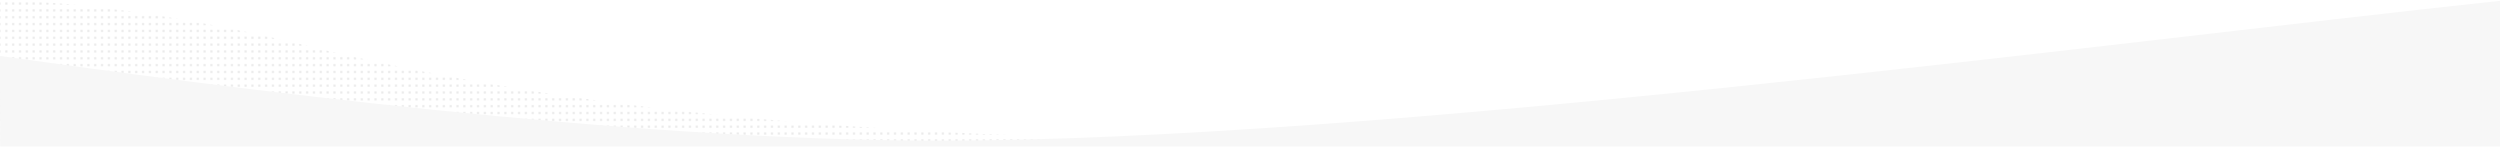
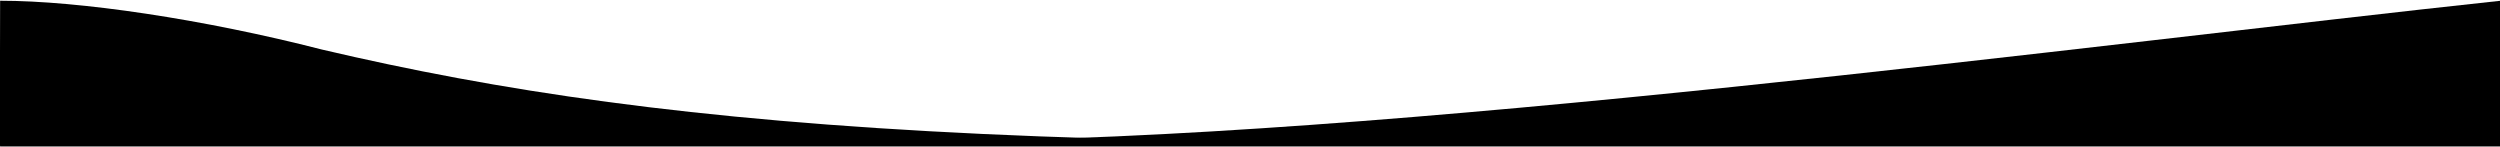
<svg xmlns="http://www.w3.org/2000/svg" xmlns:xlink="http://www.w3.org/1999/xlink" version="1.1" id="Layer_1" x="0px" y="0px" width="2560px" height="150px" viewBox="0 0 2560 150" style="enable-background:new 0 0 2560 150;" xml:space="preserve">
  <style type="text/css">
	.st0{fill:none;}
	.st1{opacity:0.07;enable-background:new    ;}
	.st2{fill:url(#SVGID_1_);}
	.st3{fill:#F7F7F7;}
</style>
  <pattern y="149.25" width="7" height="7" patternUnits="userSpaceOnUse" id="SVGID_2_" viewBox="0 -7 7 7" style="overflow:visible;">
    <g>
-       <rect y="-7" class="st0" width="7" height="7" />
+       <rect y="-7" className="st0" width="7" height="7" />
      <g>
-         <rect y="-7" class="st0" width="7" height="7" />
+         <rect y="-7" className="st0" width="7" height="7" />
        <g>
-           <rect y="-7" class="st0" width="7" height="7" />
+           <rect y="-7" className="st0" width="7" height="7" />
          <g>
-             <rect y="-7" class="st0" width="7" height="7" />
-             <circle class="st1" cx="3.5" cy="-3.5" r="1.4" />
+             <rect y="-7" className="st0" width="7" height="7" />
+             <circle className="st1" cx="3.5" cy="-3.5" r="1.4" />
          </g>
        </g>
      </g>
    </g>
  </pattern>
  <pattern id="SVGID_1_" xlink:href="#SVGID_2_" patternTransform="matrix(1 0 0 -1.0007 -4 -32787.441)">
</pattern>
-   <path class="st2" d="M2537.5,149.25c-101.27-19.81-132.8-28.75-237.5-24.45c-1178.9,48.03-1613.17,9.74-1970.26-74.05  c-121.77-31.21-248.63-50-329.63-50l-0.31,148.5H2537.5z" />
+   <path className="st2" d="M2537.5,149.25c-101.27-19.81-132.8-28.75-237.5-24.45c-1178.9,48.03-1613.17,9.74-1970.26-74.05  c-121.77-31.21-248.63-50-329.63-50l-0.31,148.5H2537.5z" />
  <g>
-     <path class="st3" d="M2560,0.83c-412.62,44.25-1150.36,143.2-1598.07,143.2c-322.02,0-735.68-54.95-961.84-86.69   c-0.2,16.89,0-25.25,0,92.66H2560.4C2560.3,14.6,2560,19.22,2560,0.83z" />
+     <path className="st3" d="M2560,0.83c-412.62,44.25-1150.36,143.2-1598.07,143.2c-322.02,0-735.68-54.95-961.84-86.69   c-0.2,16.89,0-25.25,0,92.66H2560.4C2560.3,14.6,2560,19.22,2560,0.83z" />
  </g>
</svg>
